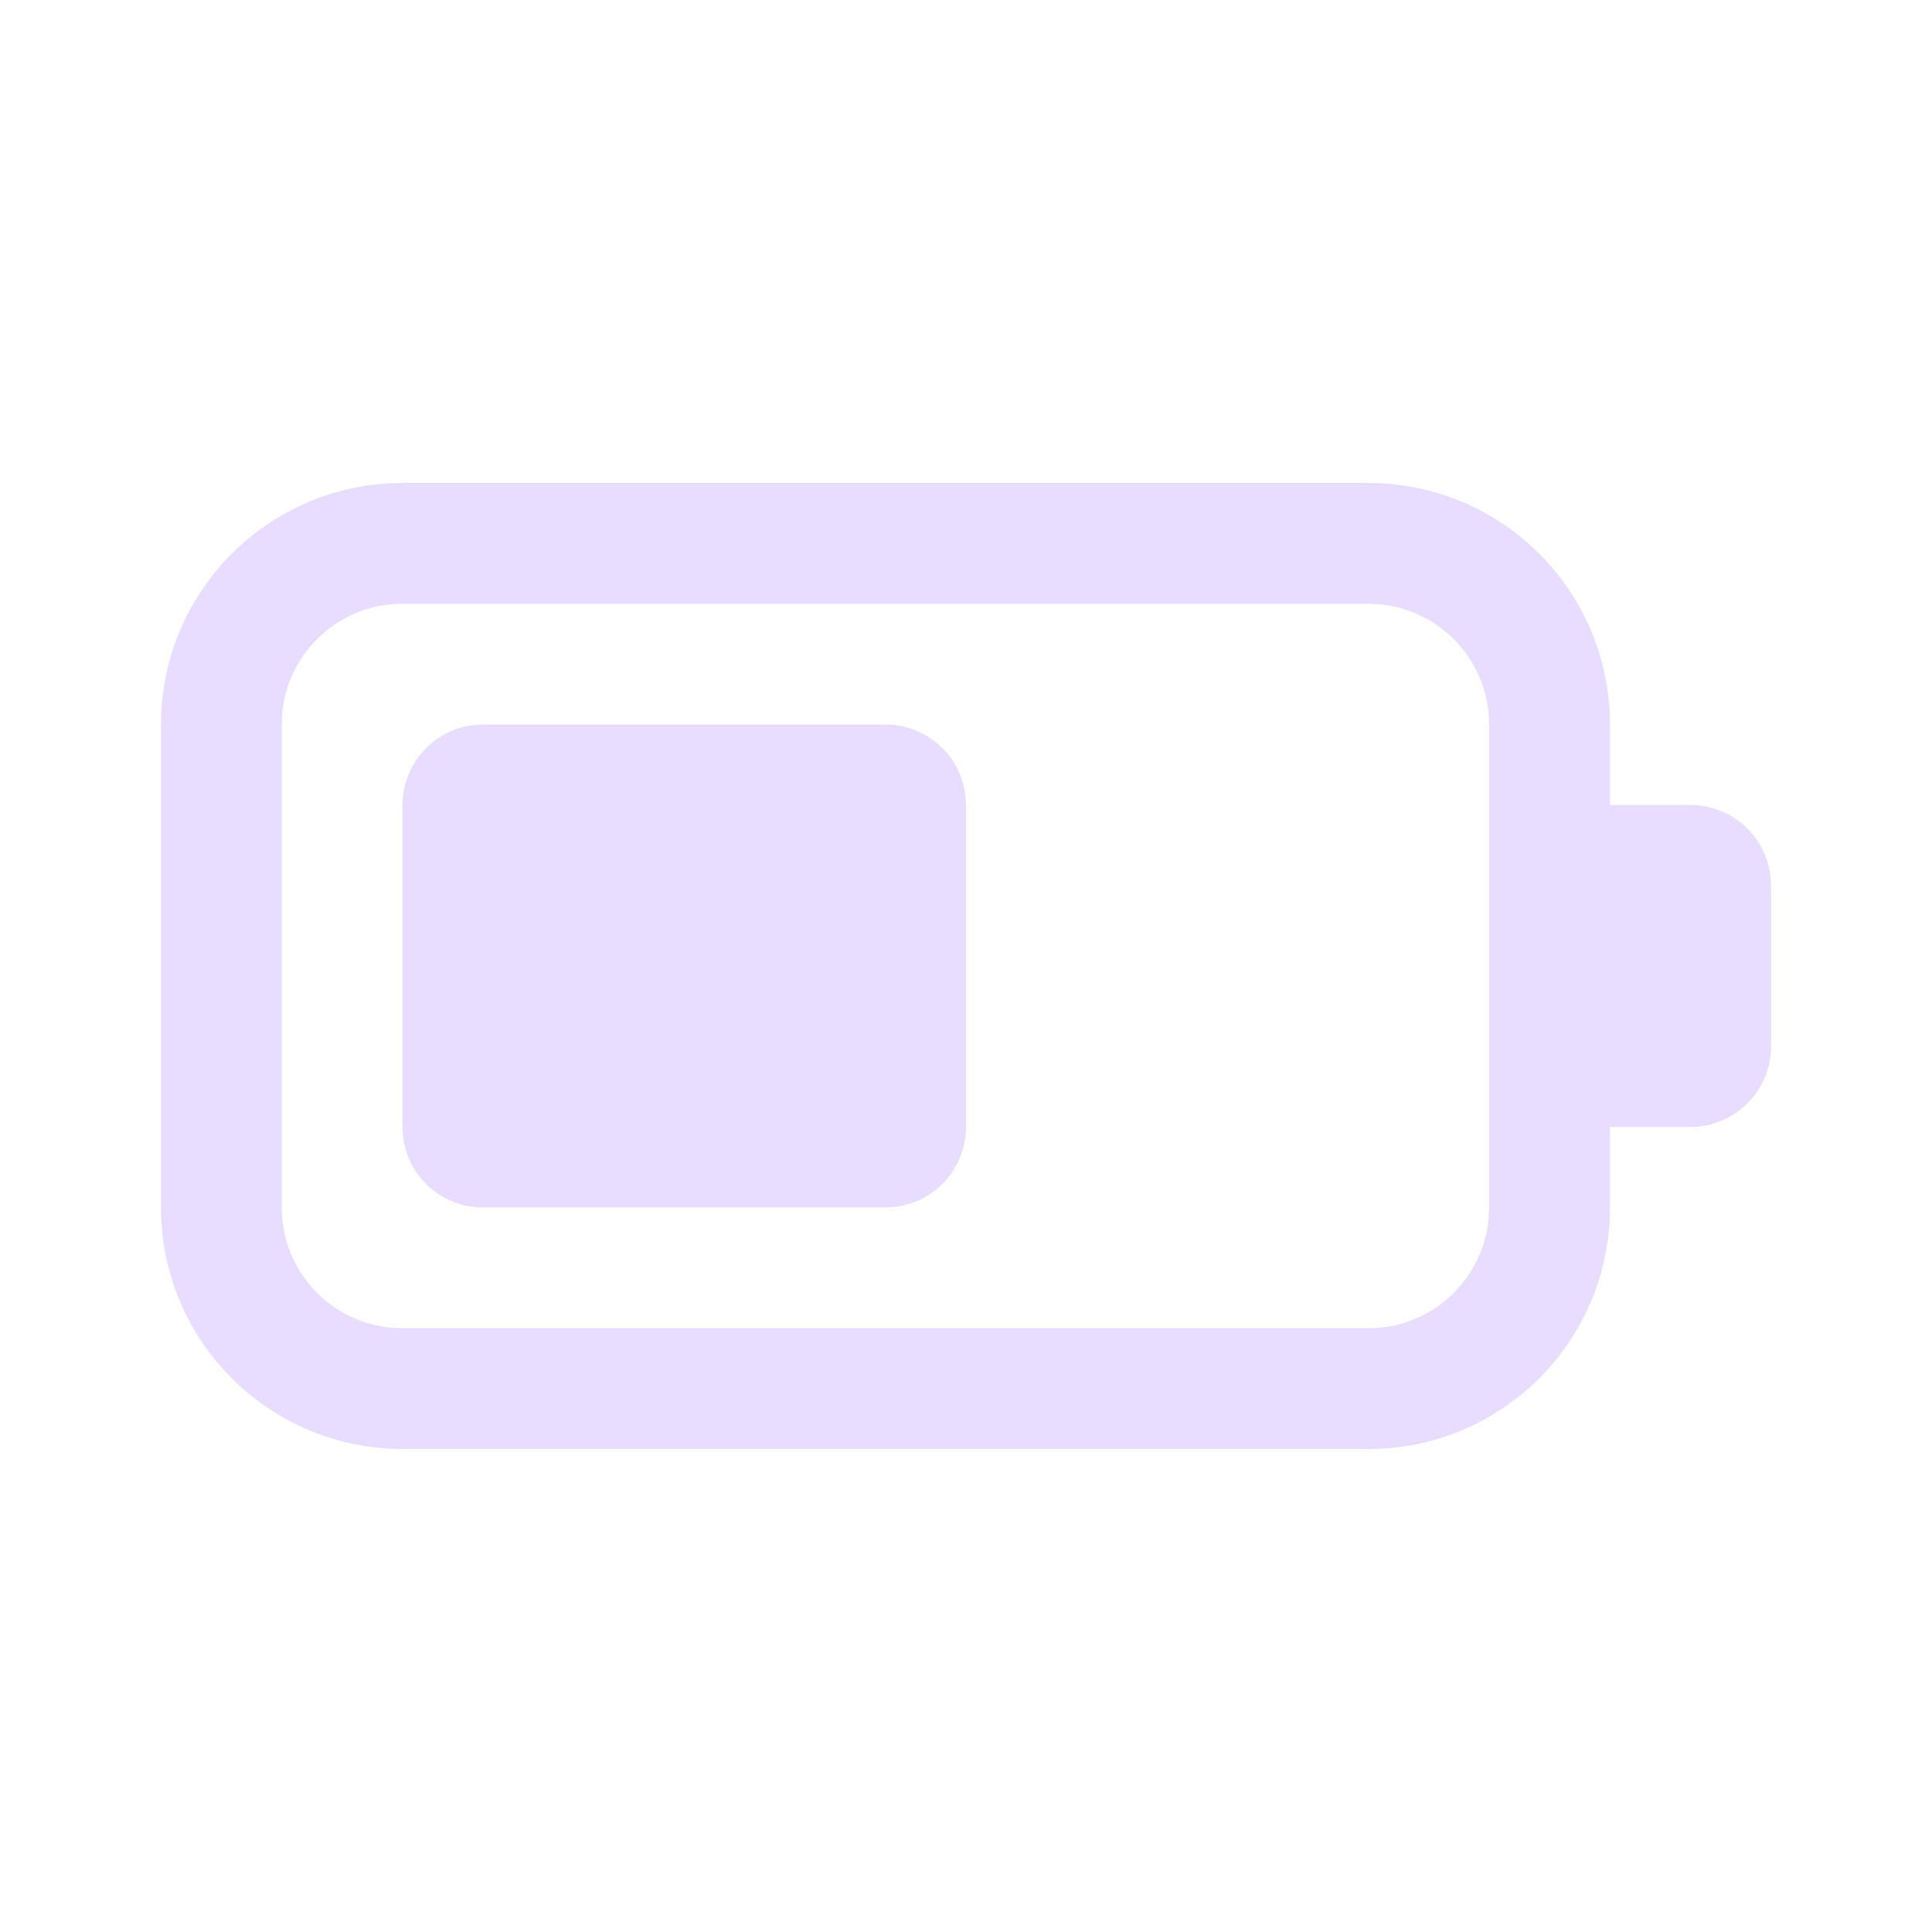
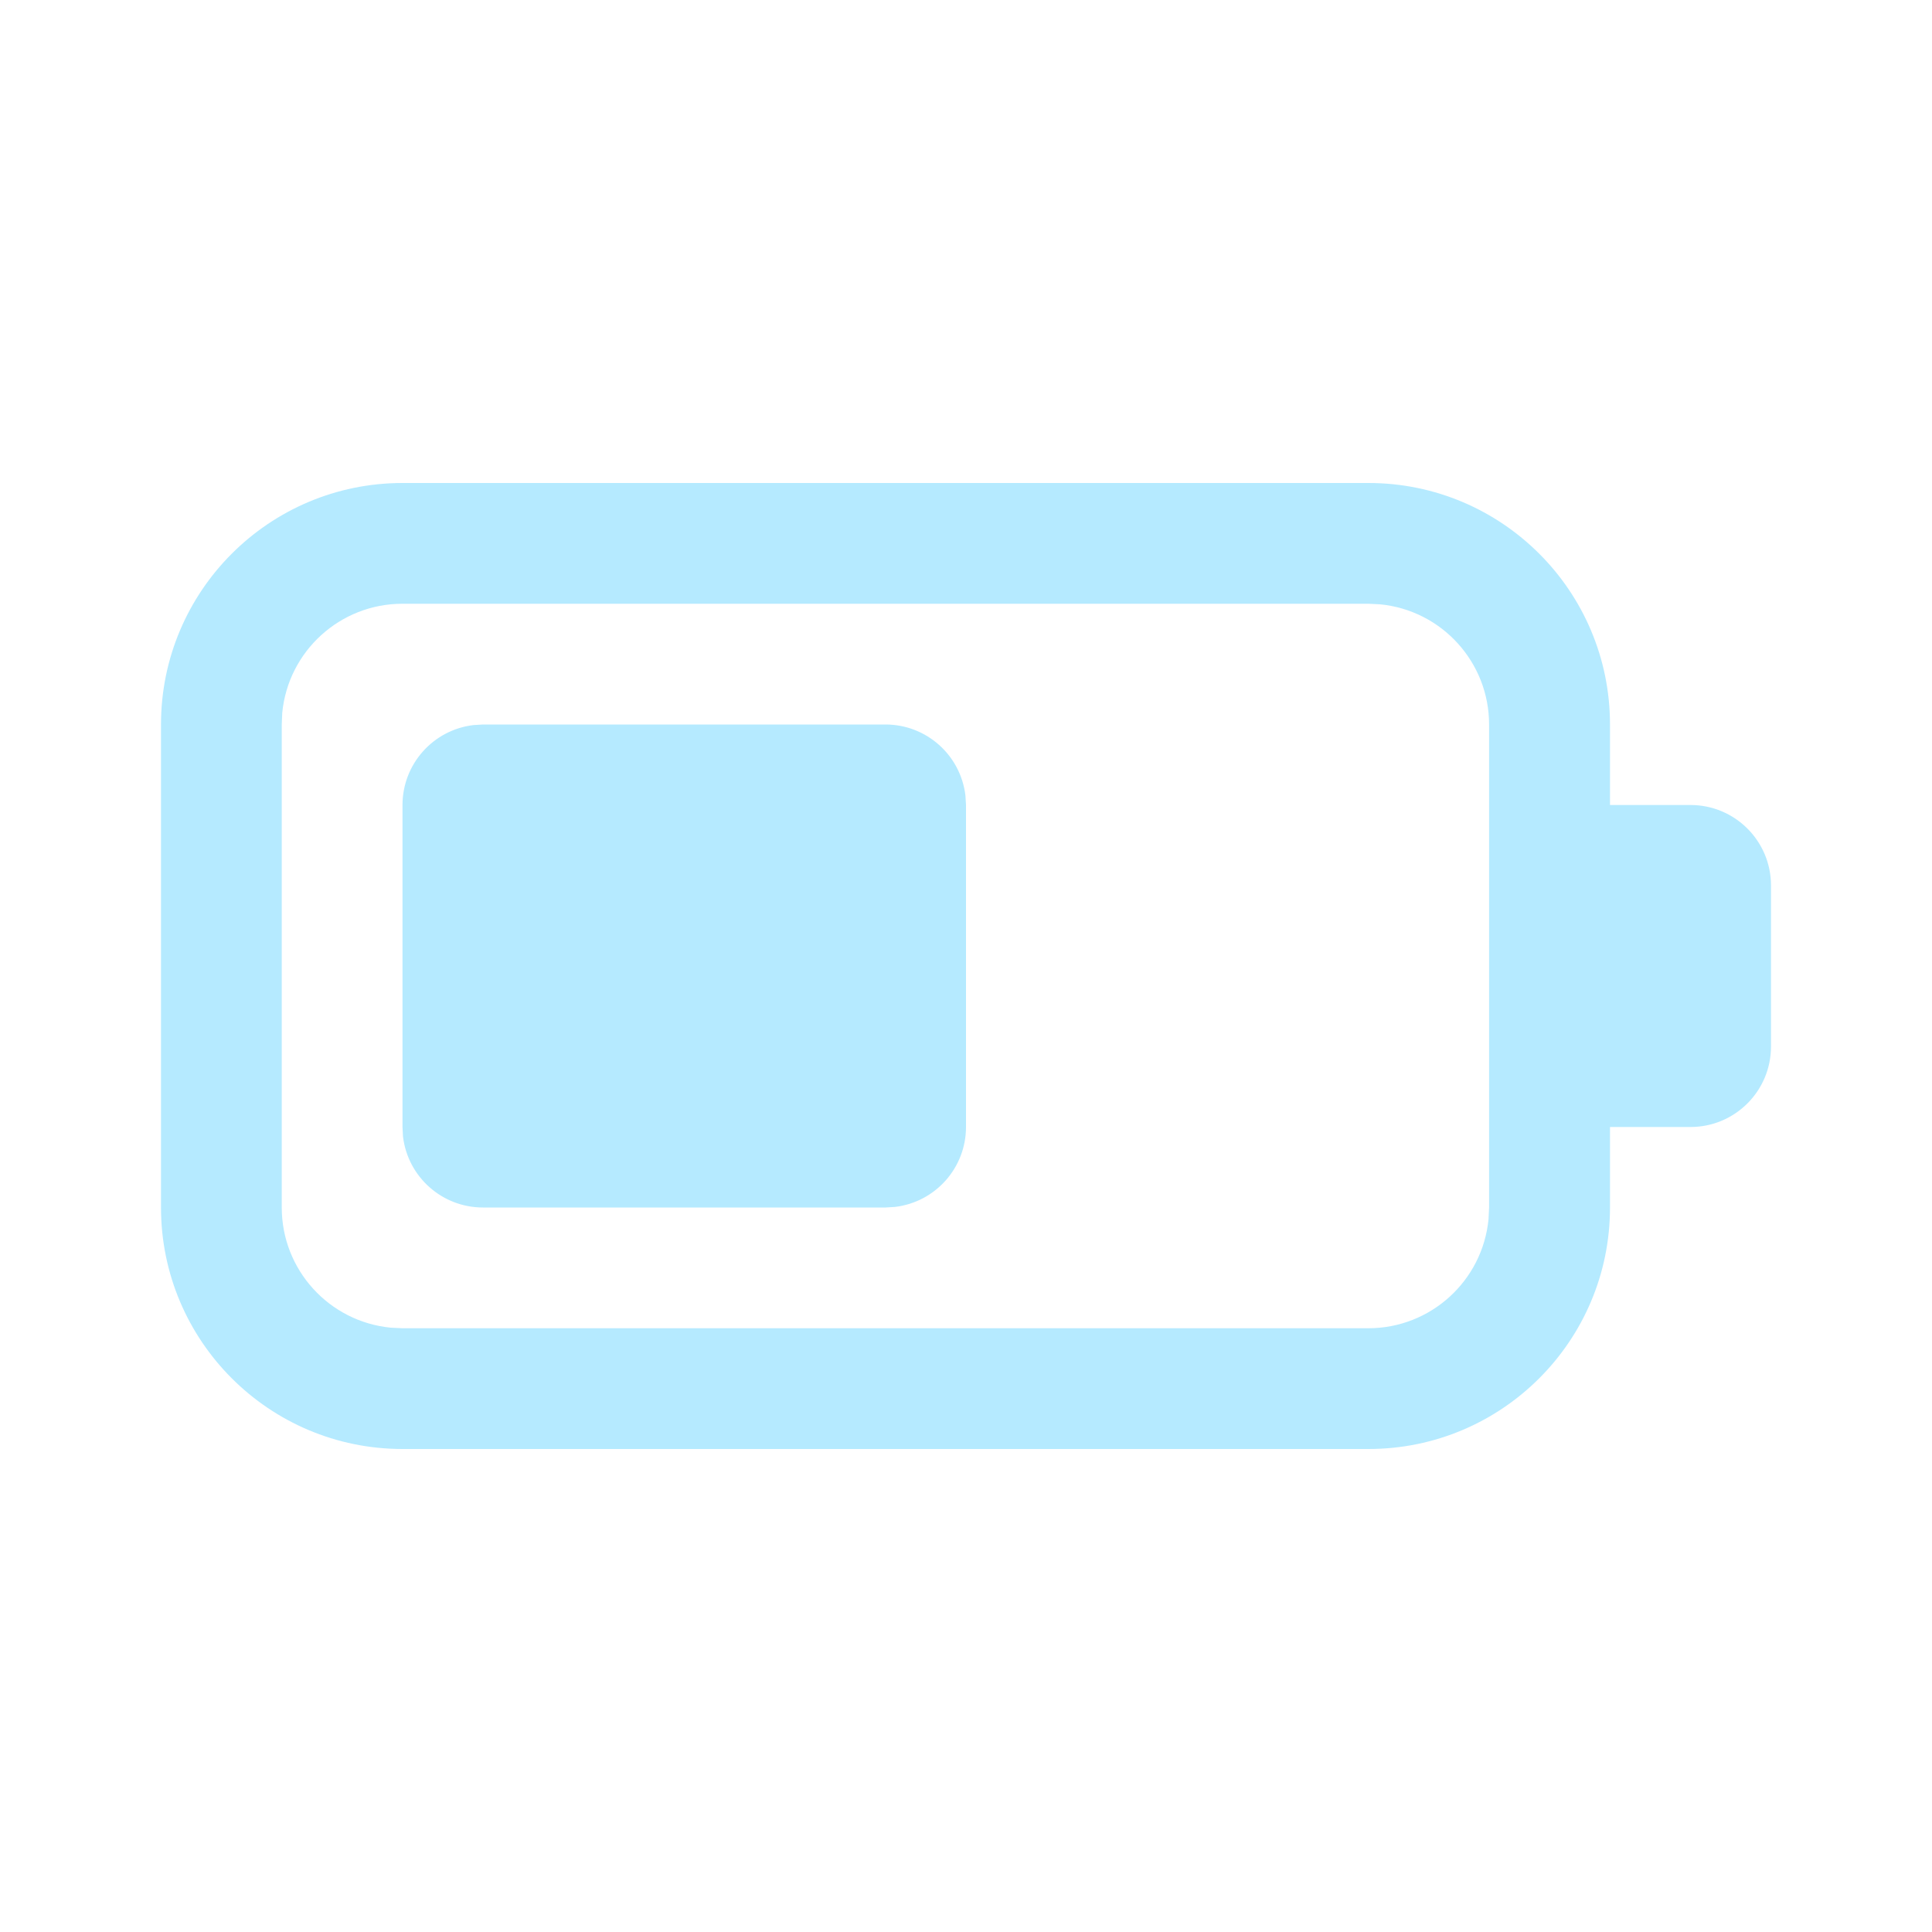
<svg xmlns="http://www.w3.org/2000/svg" width="24" height="24" fill="none" viewBox="0 0 24 24">
-   <path d="M17 6a3 3 0 0 1 3 3v1h1a1 1 0 0 1 1 1v2a1 1 0 0 1-1 1h-1v1a3 3 0 0 1-3 3H5a3 3 0 0 1-3-3V9a3 3 0 0 1 3-3h12Zm-.002 1.5H5a1.5 1.5 0 0 0-1.494 1.356L3.5 9v6a1.5 1.5 0 0 0 1.355 1.493L5 16.5h11.998a1.5 1.5 0 0 0 1.493-1.355l.007-.145V9a1.5 1.5 0 0 0-1.355-1.493l-.145-.007ZM6 9h5a1 1 0 0 1 .993.883L12 10v4a1 1 0 0 1-.883.993L11 15H6a1 1 0 0 1-.994-.883L5 14v-4a1 1 0 0 1 .883-.993L6 9h5-5Z" fill="#e8ddff" />
+   <path d="M17 6a3 3 0 0 1 3 3v1h1a1 1 0 0 1 1 1v2a1 1 0 0 1-1 1h-1v1a3 3 0 0 1-3 3H5a3 3 0 0 1-3-3V9a3 3 0 0 1 3-3h12Zm-.002 1.5H5a1.5 1.5 0 0 0-1.494 1.356L3.5 9v6a1.5 1.5 0 0 0 1.355 1.493L5 16.5h11.998a1.5 1.5 0 0 0 1.493-1.355l.007-.145V9a1.5 1.5 0 0 0-1.355-1.493l-.145-.007ZM6 9h5a1 1 0 0 1 .993.883L12 10v4a1 1 0 0 1-.883.993L11 15H6a1 1 0 0 1-.994-.883L5 14v-4a1 1 0 0 1 .883-.993L6 9h5-5Z" fill="#b5eaff" />
</svg>
